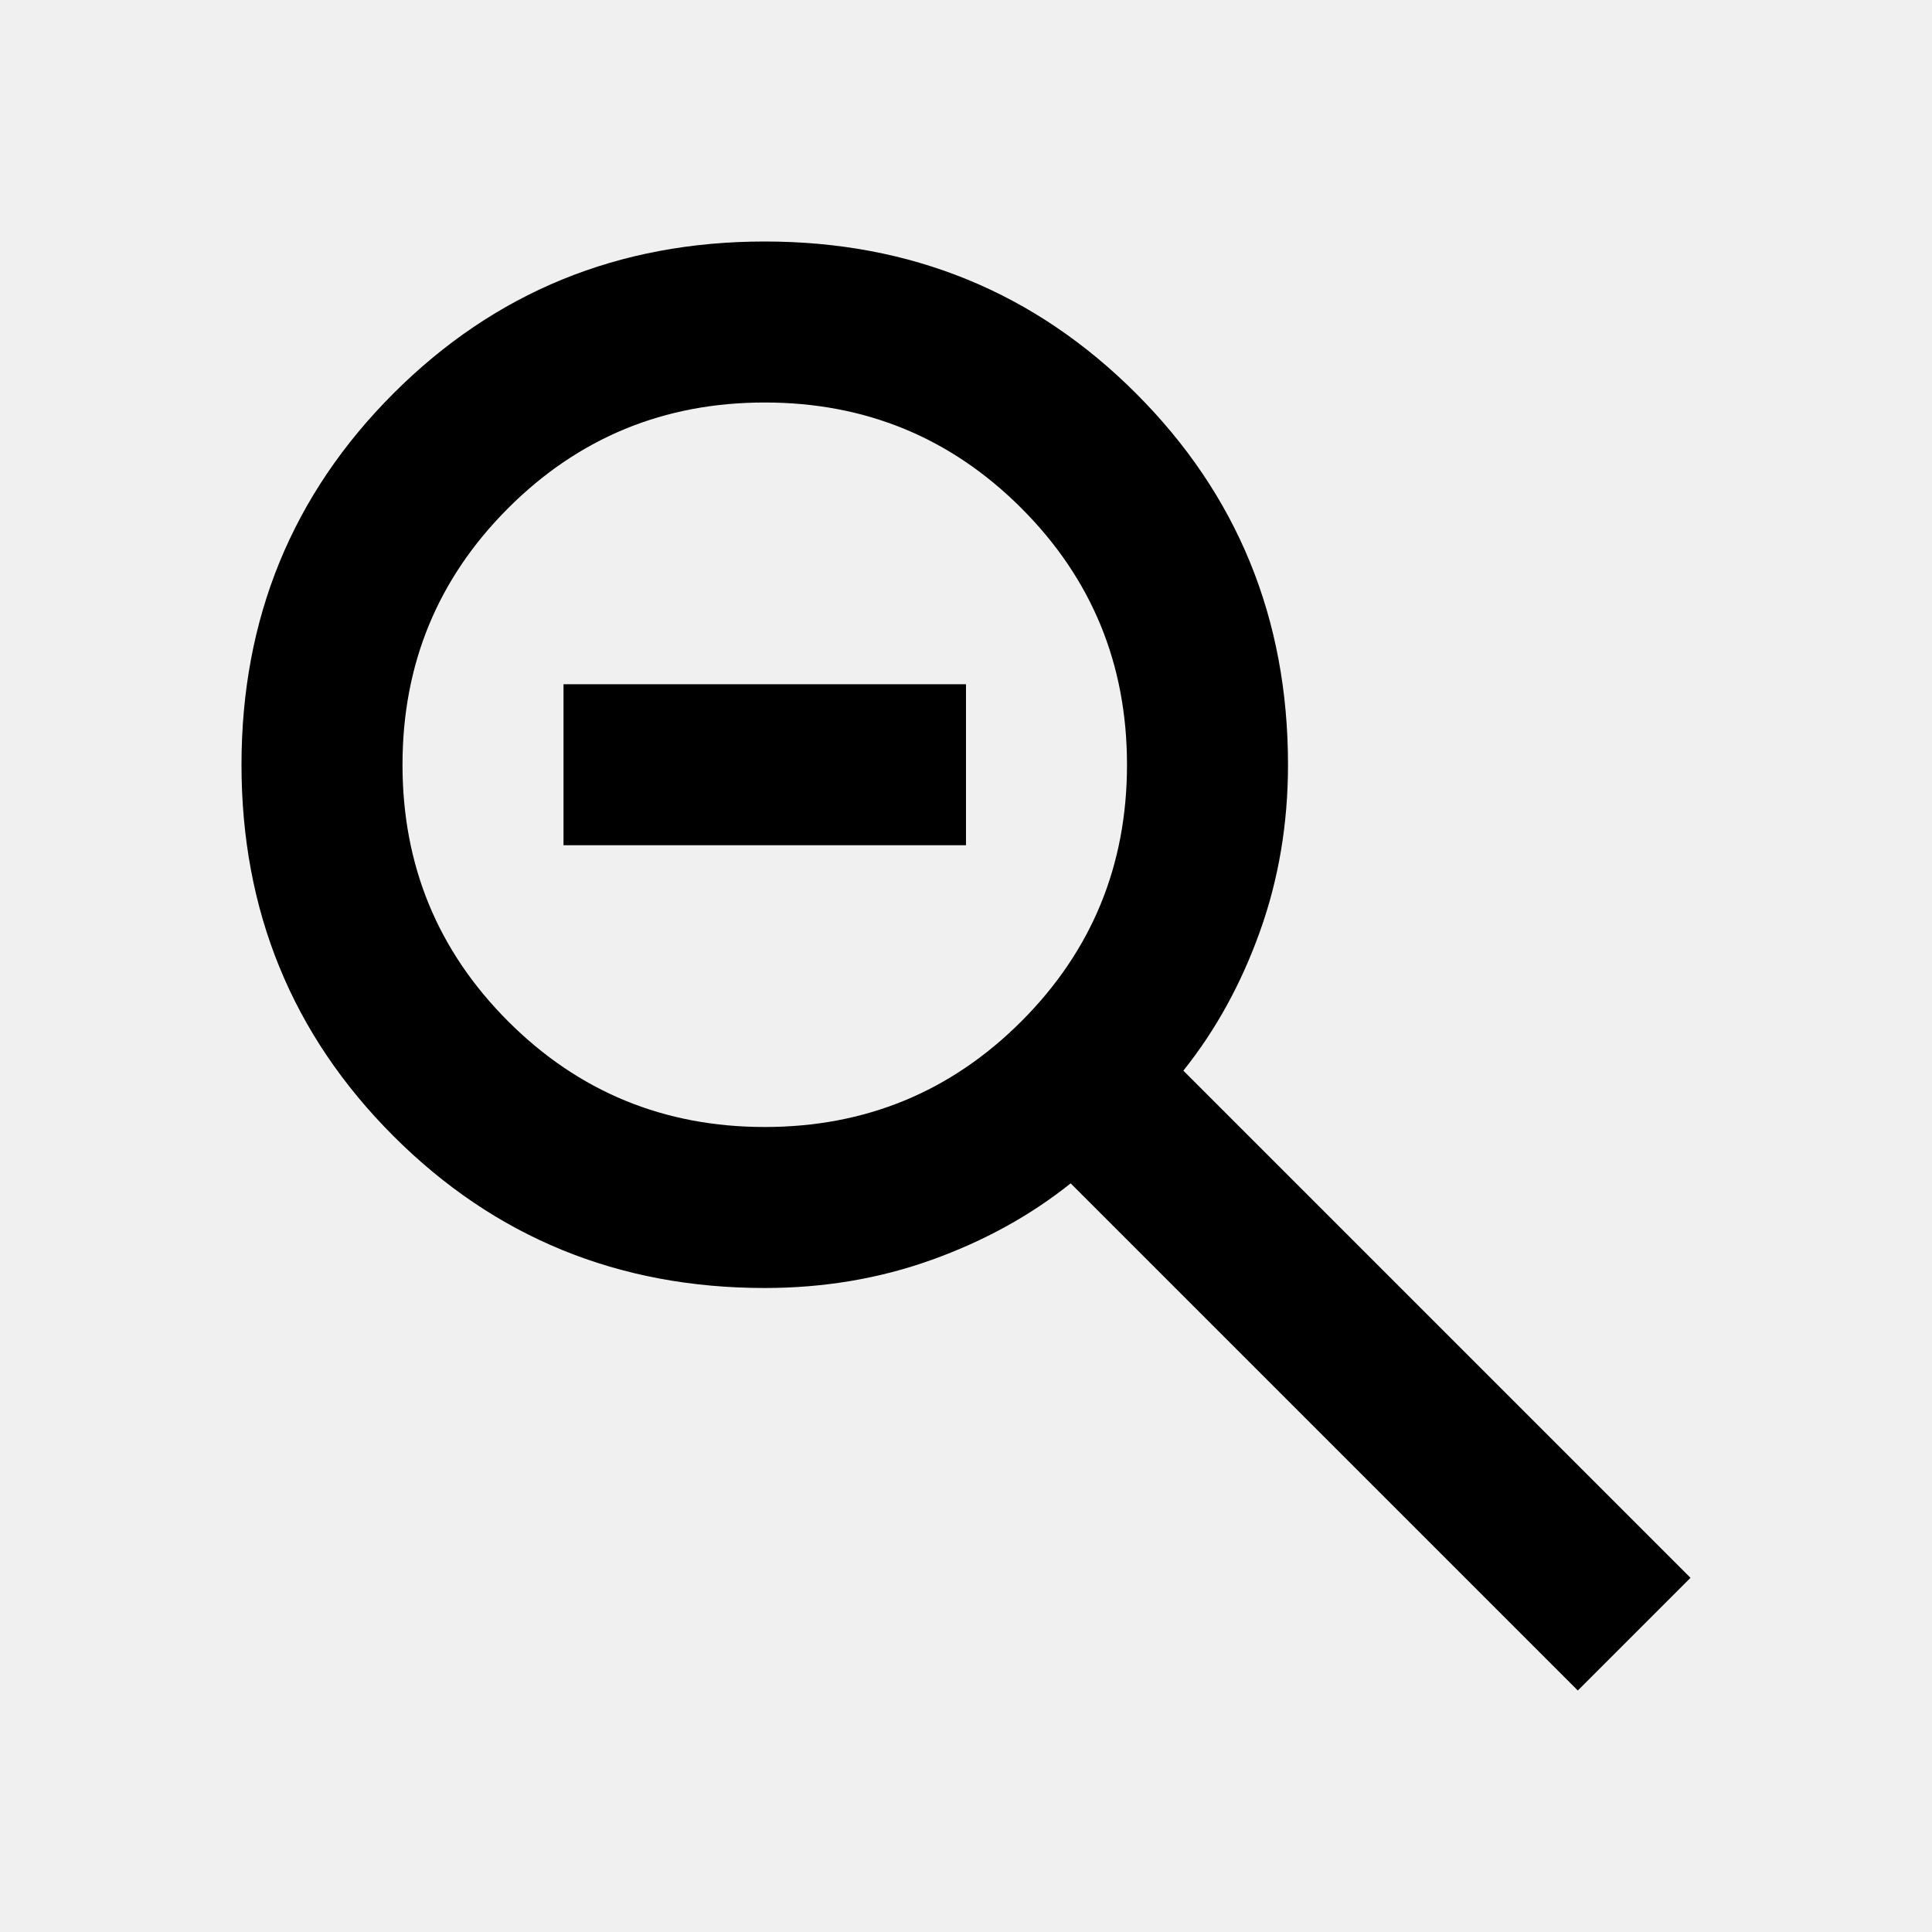
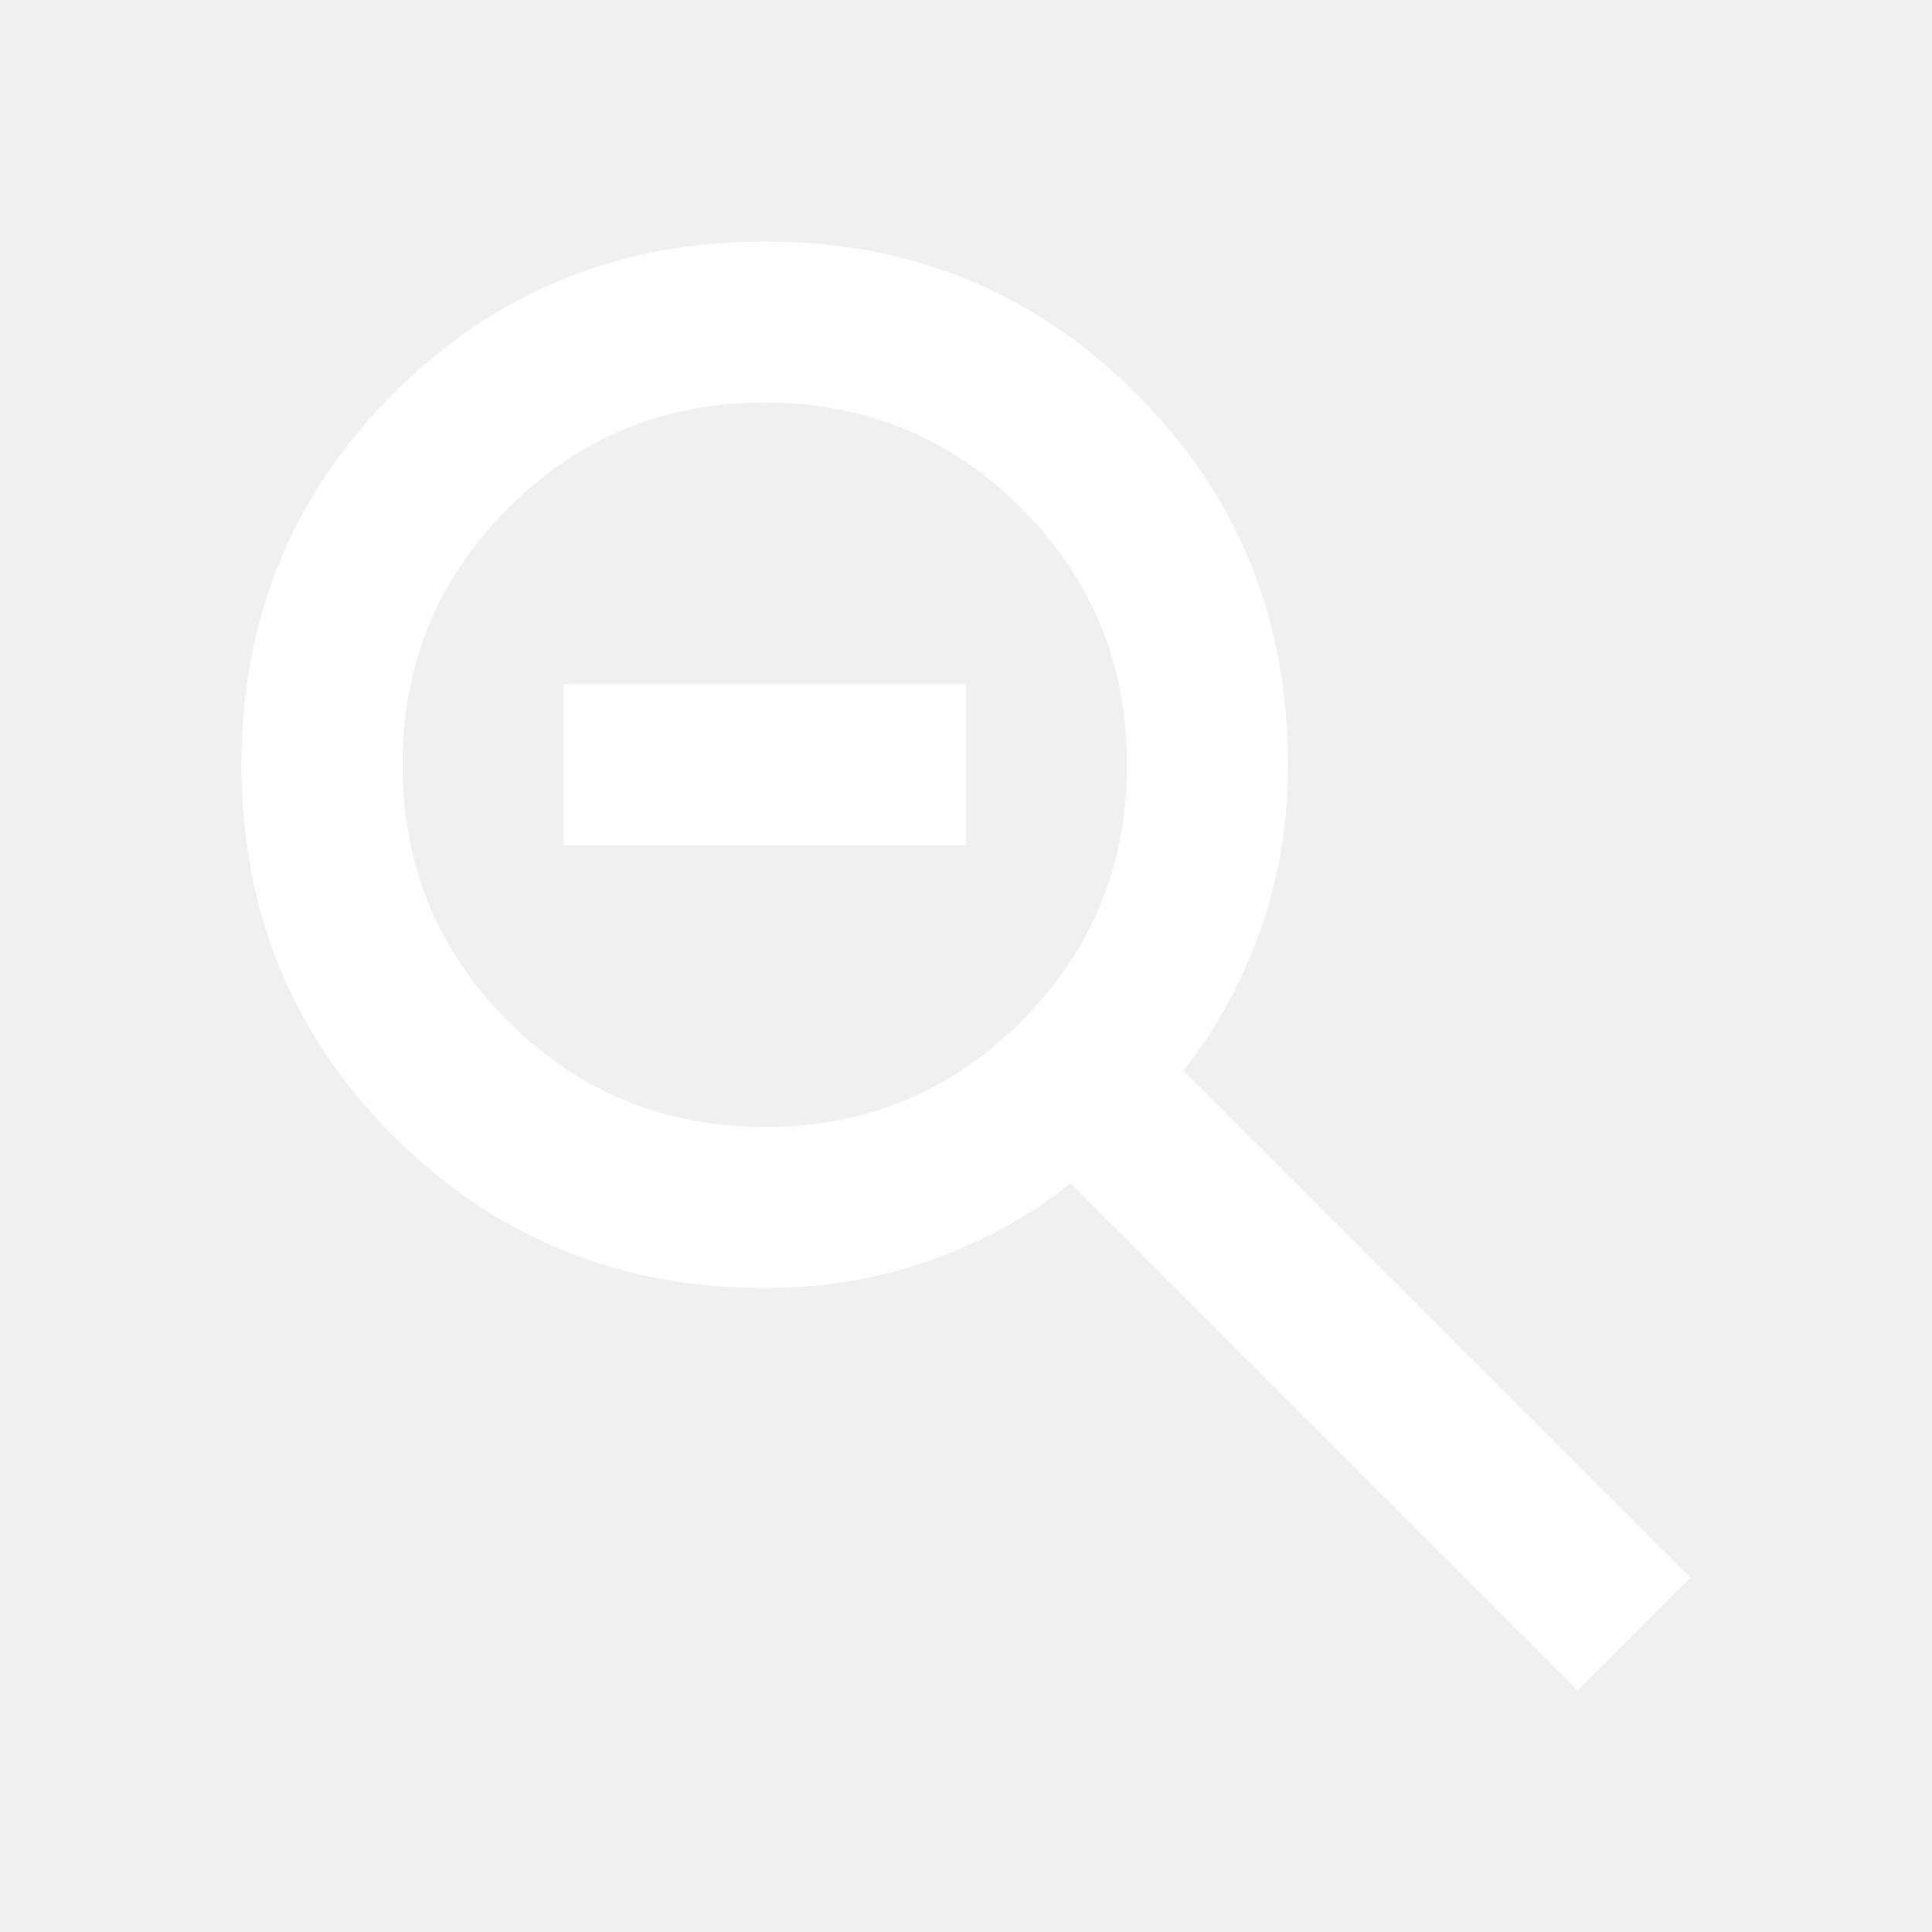
- <svg xmlns="http://www.w3.org/2000/svg" height="24px" viewBox="0 -960 960 960" width="24px" fill="currentColor">
+ <svg xmlns="http://www.w3.org/2000/svg" height="24px" viewBox="0 -960 960 960" width="24px" fill="white">
  <path d="M784-120 532-372q-30 24-69 38t-83 14q-109 0-184.5-75.5T120-580q0-109 75.5-184.5T380-840q109 0 184.5 75.5T640-580q0 44-14 83t-38 69l252 252-56 56ZM380-400q75 0 127.5-52.5T560-580q0-75-52.5-127.5T380-760q-75 0-127.5 52.5T200-580q0 75 52.5 127.5T380-400ZM280-540v-80h200v80H280Z" />
</svg>
